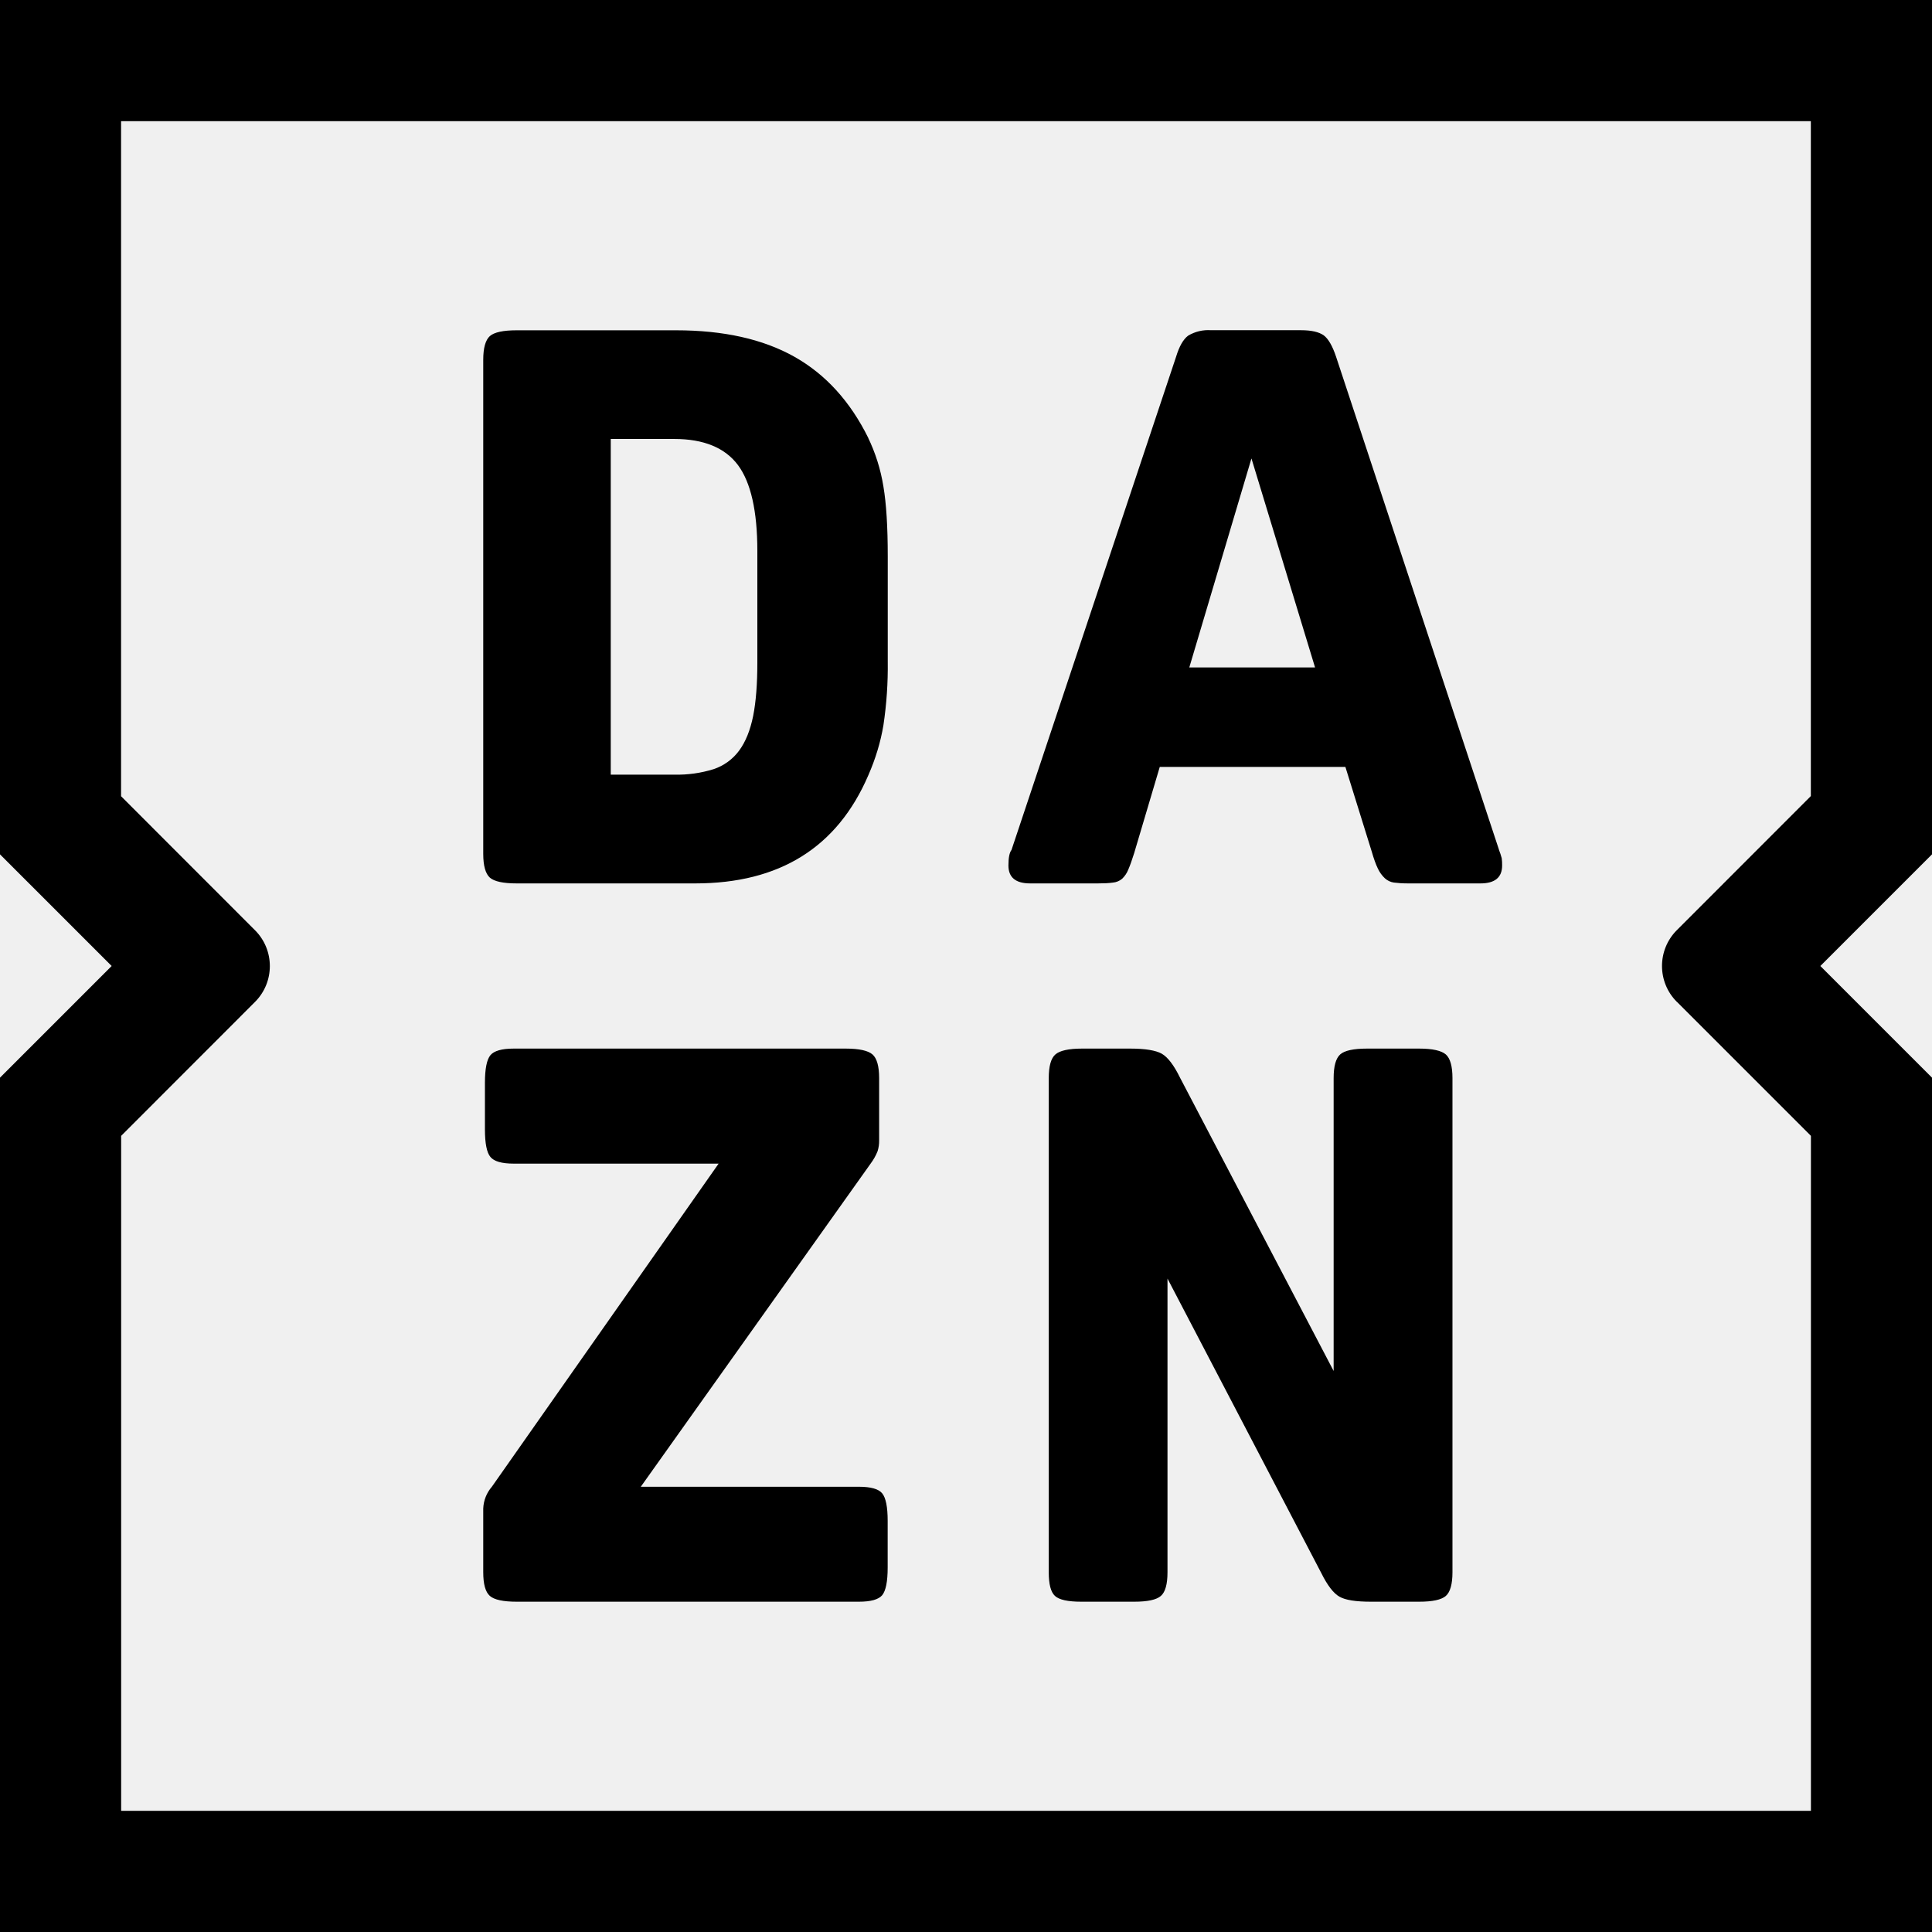
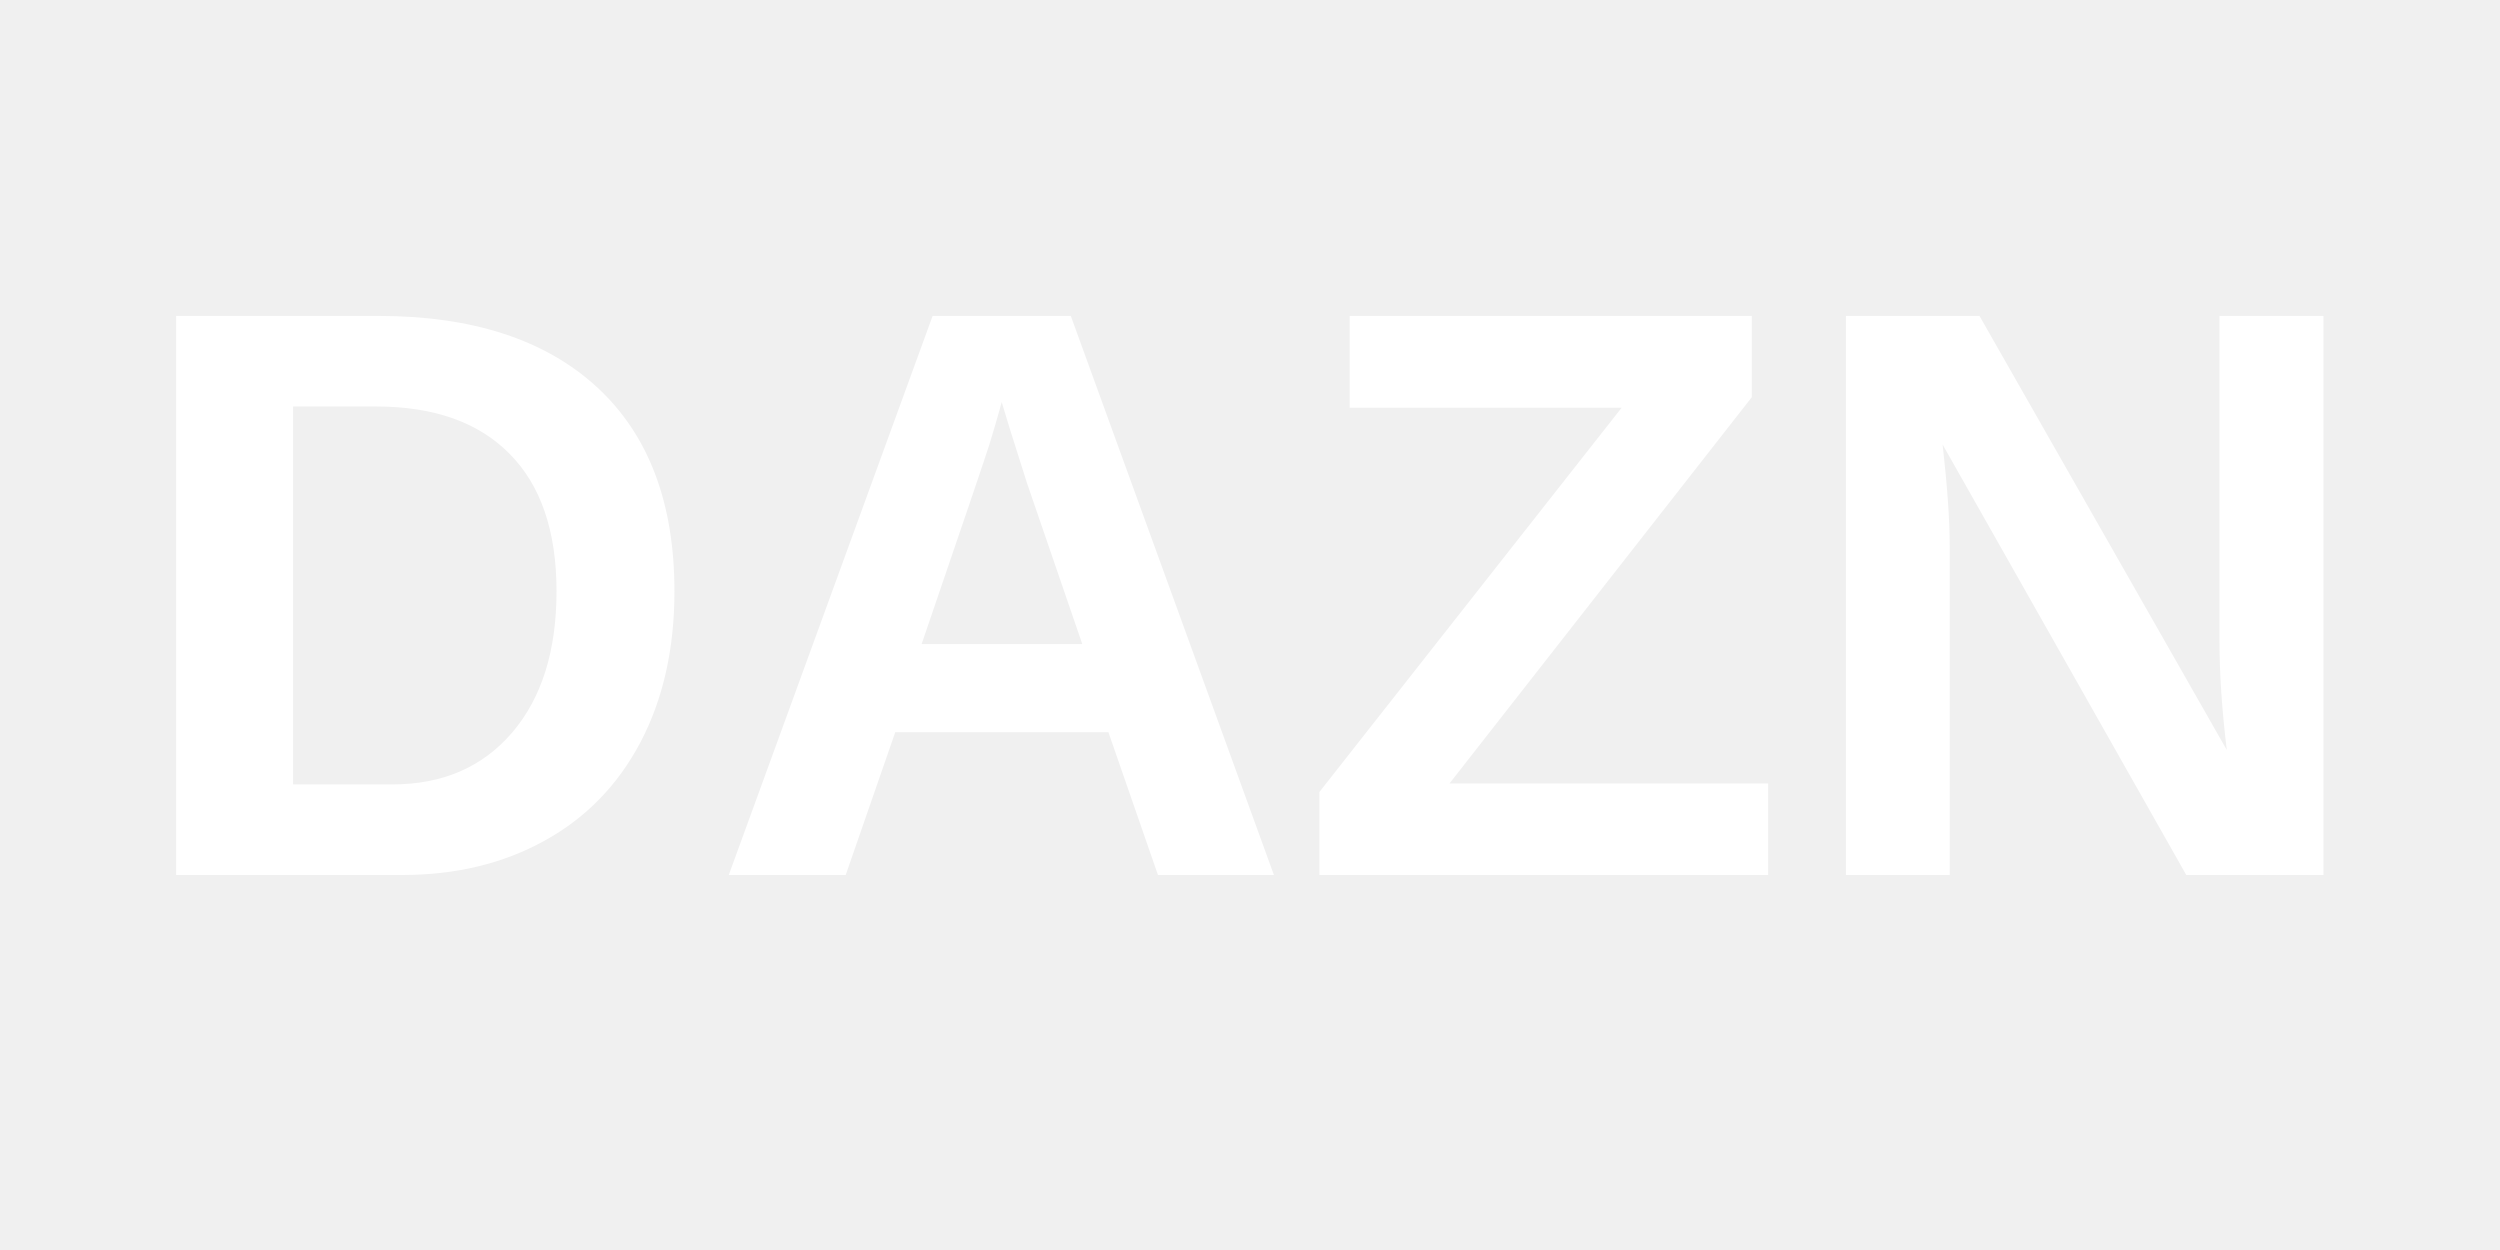
- <svg xmlns="http://www.w3.org/2000/svg" role="img" viewBox="0 0 24 24">
-   <path d="M14.774 8.291l.772-2.596.79 2.596zm3.848 2.268l-2.025-6.128c-.045-.135-.097-.224-.154-.266-.059-.041-.152-.063-.28-.063h-1.12a.485.485 0 0 0-.284.068c-.06.045-.11.132-.149.261l-2.045 6.128c-.025.032-.038.096-.038.192 0 .149.09.223.27.223h.84c.076 0 .139-.003.187-.01a.207.207 0 0 0 .116-.048.326.326 0 0 0 .077-.116c.022-.051.046-.119.072-.202l.318-1.071h2.306l.327 1.051c.026.09.051.16.077.213a.395.395 0 0 0 .087.12c.031.028.07.047.114.053h.002c.045.006.103.01.173.01h.897c.18 0 .27-.074.27-.223a.59.59 0 0 0-.005-.09.878.878 0 0 0-.036-.108l.003.006zm-.994 2.467h-.646c-.168 0-.279.024-.333.072-.055.049-.082.147-.082.295v3.638l-1.91-3.647c-.076-.155-.152-.253-.226-.295-.074-.041-.204-.063-.39-.063h-.599c-.167 0-.278.025-.332.073-.055.048-.082.147-.082.294v6.138c0 .148.025.246.077.294.052.048.16.072.328.072h.656c.167 0 .278-.024.332-.072.055-.048.082-.146.082-.294v-3.648l1.91 3.657c.077.155.152.253.227.295.073.042.204.062.39.062h.598c.167 0 .278-.024.333-.072.054-.048.082-.146.082-.294v-6.138c0-.148-.028-.246-.082-.294-.055-.048-.166-.073-.333-.073zm3.203-.581l1.665 1.665v8.385H1.505V14.11l1.663-1.664a.63.63 0 0 0 0-.89L1.504 9.891V1.505h20.991v8.384l-1.665 1.666a.63.63 0 0 0 0 .89zM24 0H0v10.613L1.387 12 0 13.387V24h24V13.387L22.613 12 24 10.613zM10.67 18.469H7.96l2.855-4.014a.67.67 0 0 0 .087-.155.425.425 0 0 0 .019-.135v-.772c0-.148-.028-.246-.082-.294-.055-.048-.166-.073-.334-.073H6.382c-.149 0-.245.028-.29.082-.045.055-.068.169-.068.343v.58c0 .172.023.287.068.341.045.055.141.083.29.083h2.545L6.11 18.469a.438.438 0 0 0-.107.27v.792c0 .148.027.245.082.294.055.048.167.072.334.072h4.25c.148 0 .245-.027.29-.081.045-.055.068-.17.068-.344v-.579c0-.173-.023-.287-.068-.342-.045-.055-.142-.082-.29-.082zM9.408 8.233c0 .264-.017.484-.052.661-.036.177-.093.32-.174.43a.648.648 0 0 1-.318.231 1.523 1.523 0 0 1-.487.068h-.79v-4.17h.79c.366 0 .63.11.79.324.16.215.241.571.241 1.067v1.389zm1.38-2.789c-.225-.457-.533-.795-.921-1.013-.39-.219-.88-.328-1.47-.328H6.418c-.167 0-.278.024-.333.072-.054.049-.082.147-.082.294v6.138c0 .148.028.246.082.295.055.048.166.072.333.072h2.218c1.048 0 1.765-.447 2.15-1.342.09-.205.153-.413.188-.622a4.91 4.91 0 0 0 .054-.796V6.911c0-.367-.018-.656-.054-.868a2.2 2.2 0 0 0-.193-.612l.006.013z" />
+ <svg xmlns="http://www.w3.org/2000/svg" viewBox="0 0 160 80">
+   <text x="80" y="56" font-family="Arial Black,Arial,sans-serif" font-weight="900" font-size="52" fill="white" text-anchor="middle">DAZN</text>
</svg>
